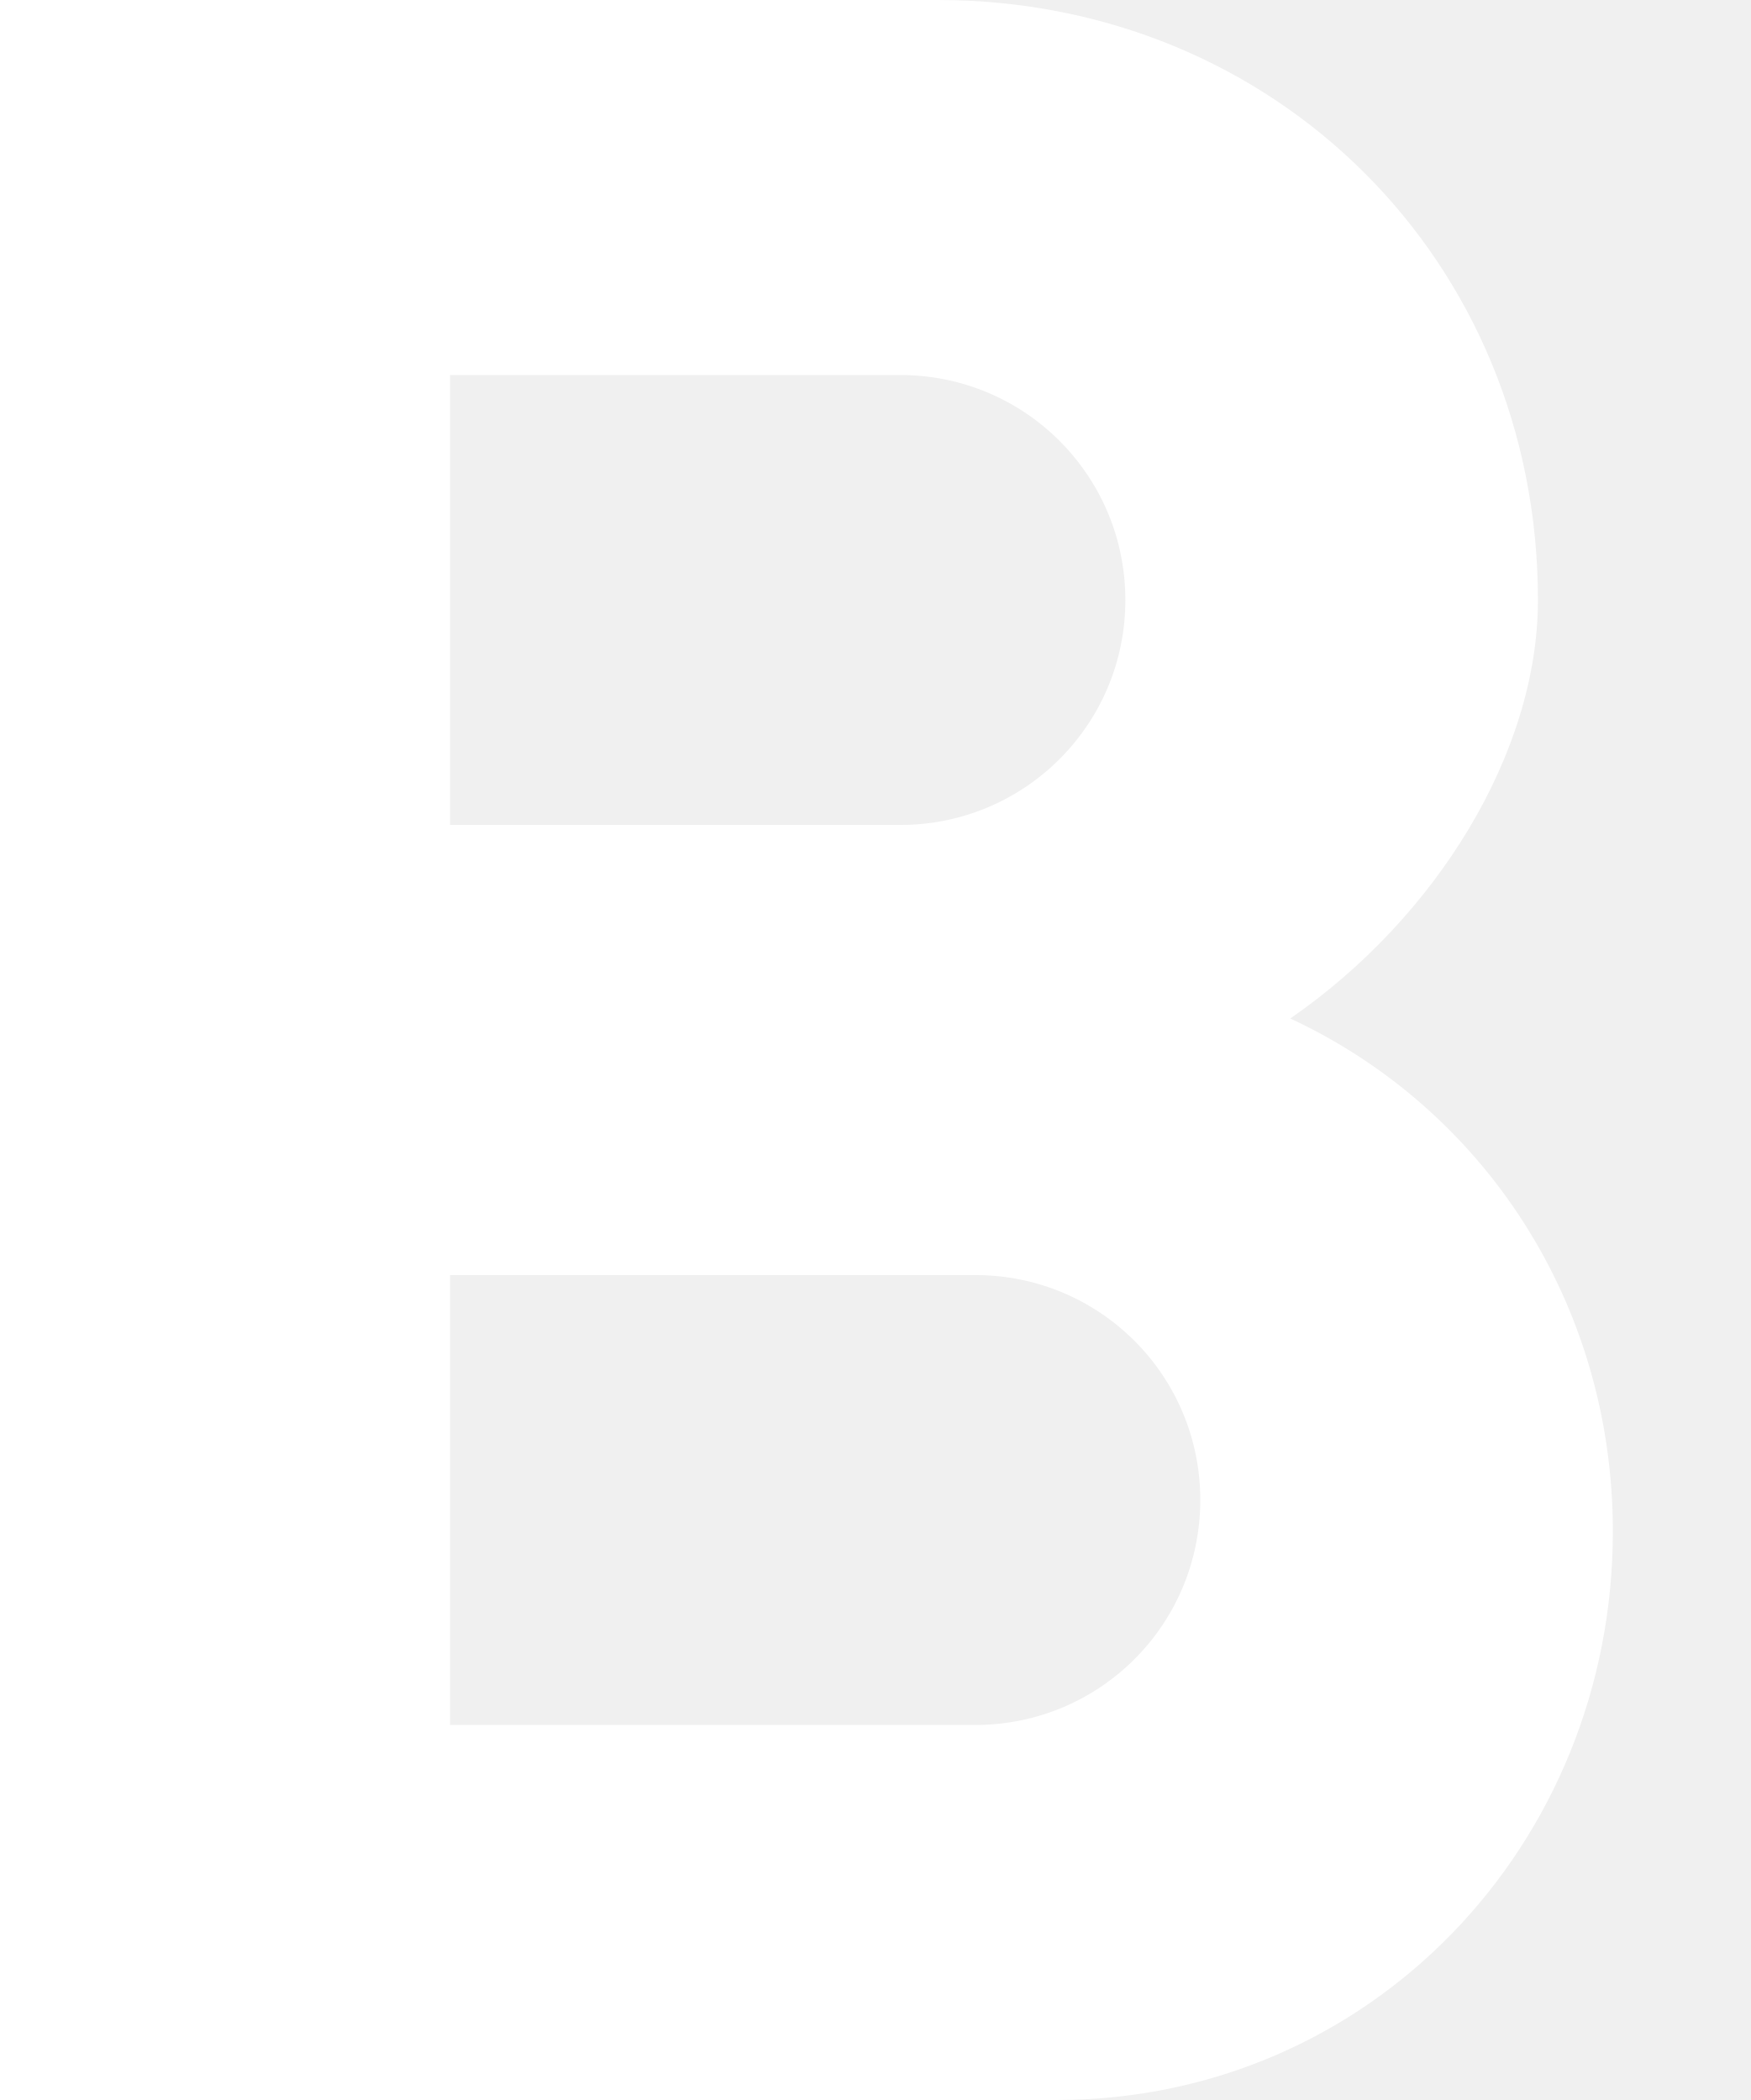
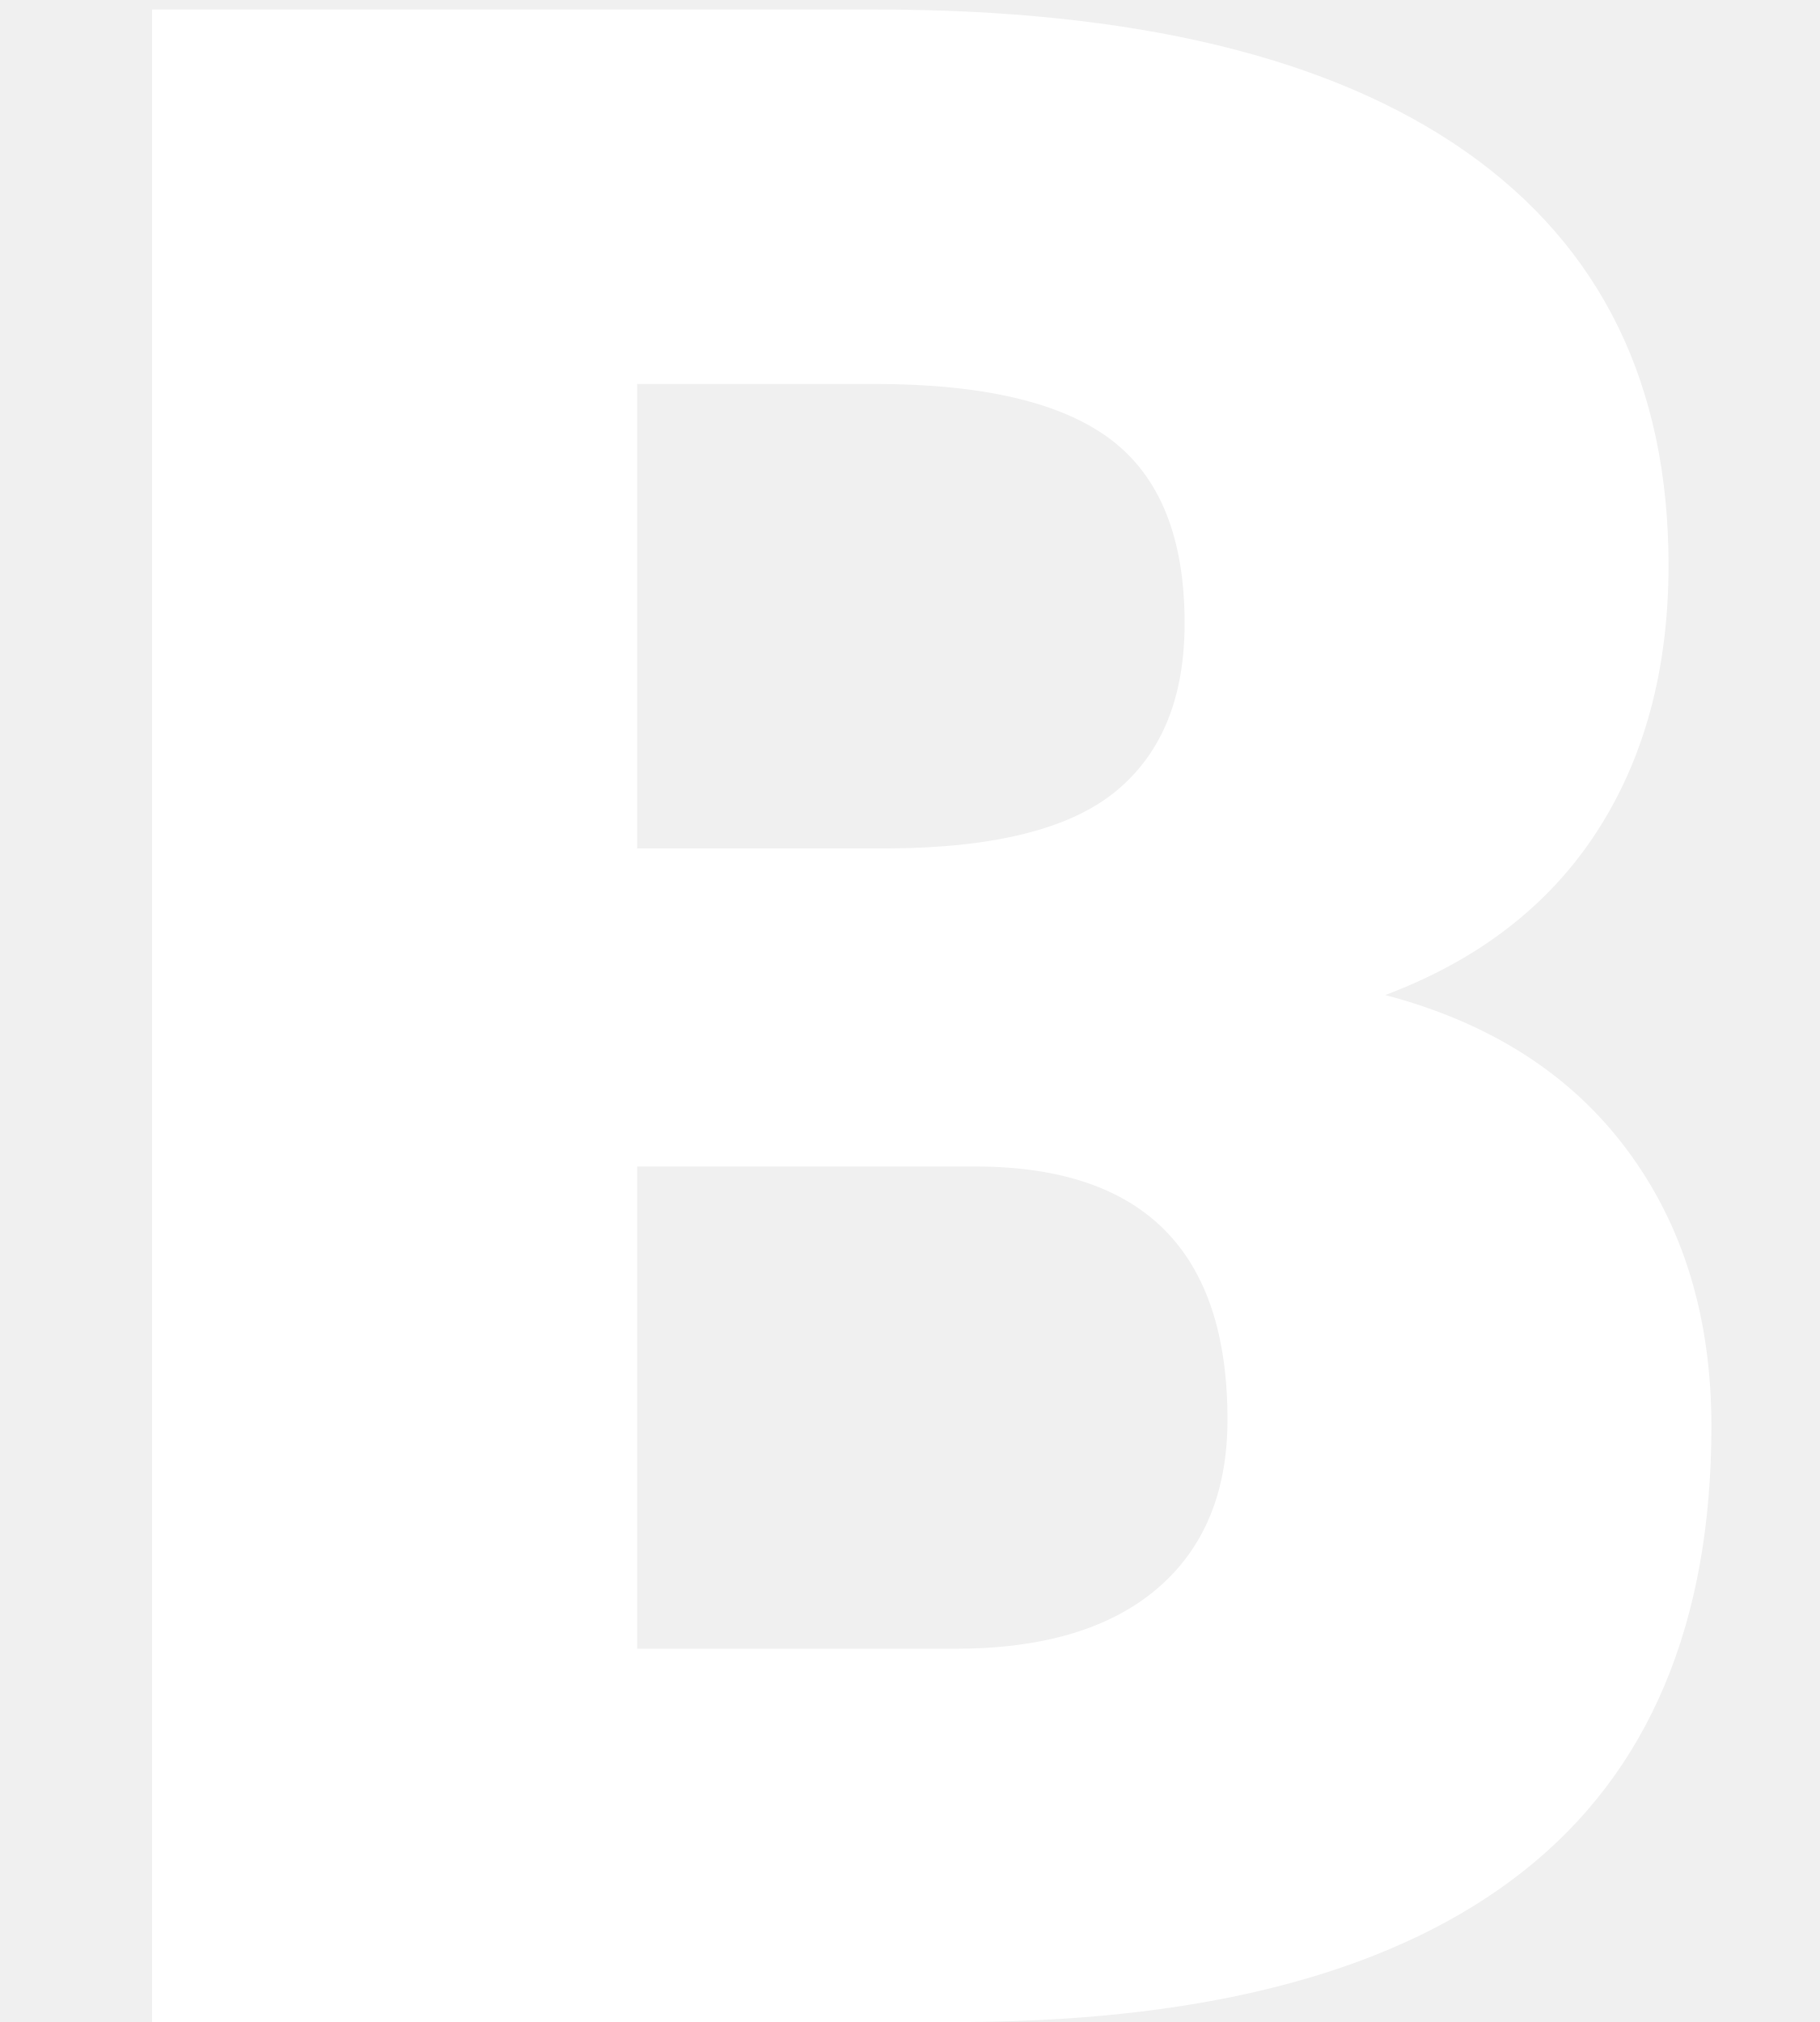
- <svg xmlns="http://www.w3.org/2000/svg" width="10px" height="12px" viewBox="0 0 10 12" version="1.1">
+ <svg xmlns="http://www.w3.org/2000/svg" width="9px" height="10px" viewBox="0 0 9 10" version="1.1">
  <defs />
  <g id="Page-1" stroke="none" stroke-width="1" fill="none" fill-rule="evenodd">
-     <path d="M7.371,5.82 C8.203,5.246 8.786,4.303 8.786,3.429 C8.786,1.491 7.286,1.77635684e-15 5.357,1.77635684e-15 L0,1.77635684e-15 L0,12 L6.034,12 C7.826,12 9.214,10.543 9.214,8.751 C9.214,7.449 8.477,6.334 7.371,5.82 L7.371,5.82 Z M2.571,2.143 L5.143,2.143 C5.854,2.143 6.429,2.717 6.429,3.429 C6.429,4.14 5.854,4.714 5.143,4.714 L2.571,4.714 L2.571,2.143 L2.571,2.143 Z M5.571,9.857 L2.571,9.857 L2.571,7.286 L5.571,7.286 C6.283,7.286 6.857,7.86 6.857,8.571 C6.857,9.283 6.283,9.857 5.571,9.857 L5.571,9.857 Z" id="Shape" fill="#fff" />
+     <g id="text_bold" fill="#FFFFFF">
+       <path d="M0.752,10 L0.752,0.047 L4.327,0.047 C5.608,0.047 6.582,0.282 7.25,0.751 C7.917,1.22 8.251,1.902 8.251,2.795 C8.251,3.31 8.132,3.75 7.896,4.114 C7.659,4.479 7.31,4.748 6.85,4.921 C7.369,5.058 7.768,5.313 8.046,5.687 C8.324,6.06 8.463,6.516 8.463,7.054 C8.463,8.029 8.154,8.762 7.537,9.251 C6.919,9.741 6.004,9.991 4.792,10 L0.752,10 Z M3.151,5.769 L3.151,8.154 L4.724,8.154 C5.157,8.154 5.489,8.055 5.722,7.857 C5.954,7.659 6.07,7.38 6.07,7.02 C6.07,6.19 5.658,5.773 4.833,5.769 L3.151,5.769 Z M3.151,4.196 L4.402,4.196 C4.926,4.192 5.3,4.096 5.523,3.909 C5.747,3.722 5.858,3.447 5.858,3.082 C5.858,2.663 5.738,2.361 5.496,2.176 C5.255,1.992 4.865,1.899 4.327,1.899 L3.151,1.899 L3.151,4.196 Z" />
+     </g>
  </g>
</svg>
